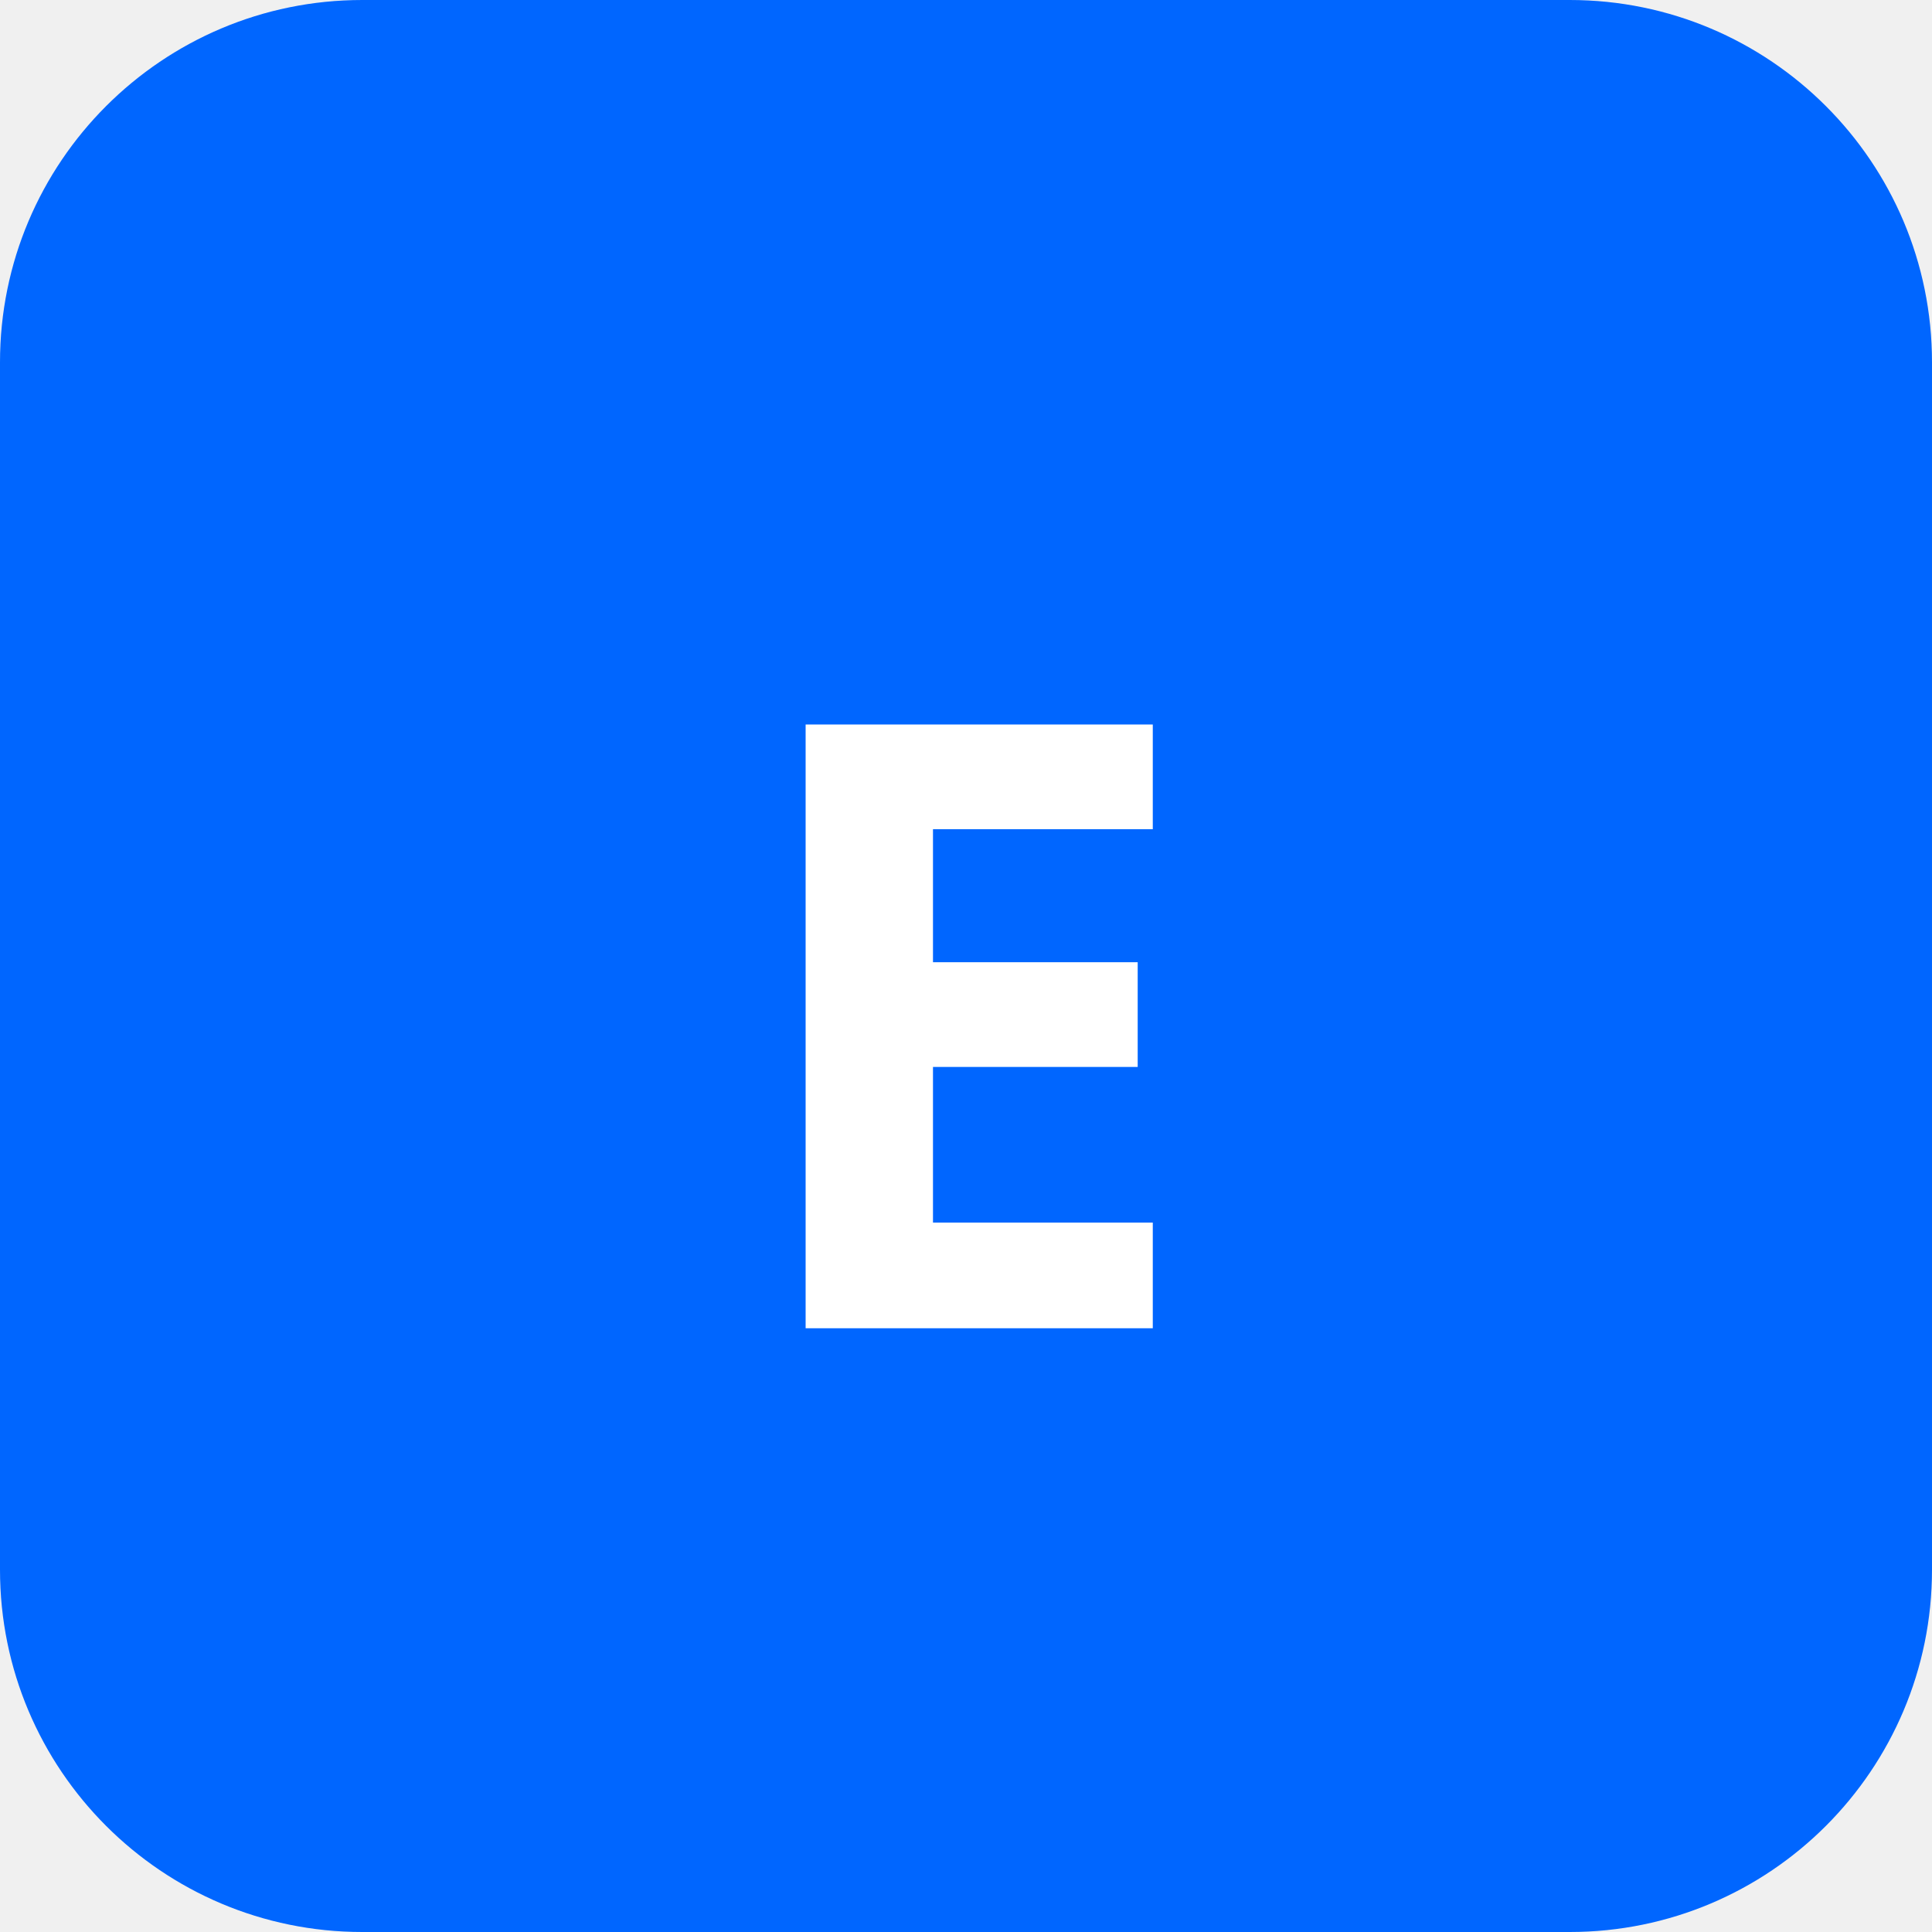
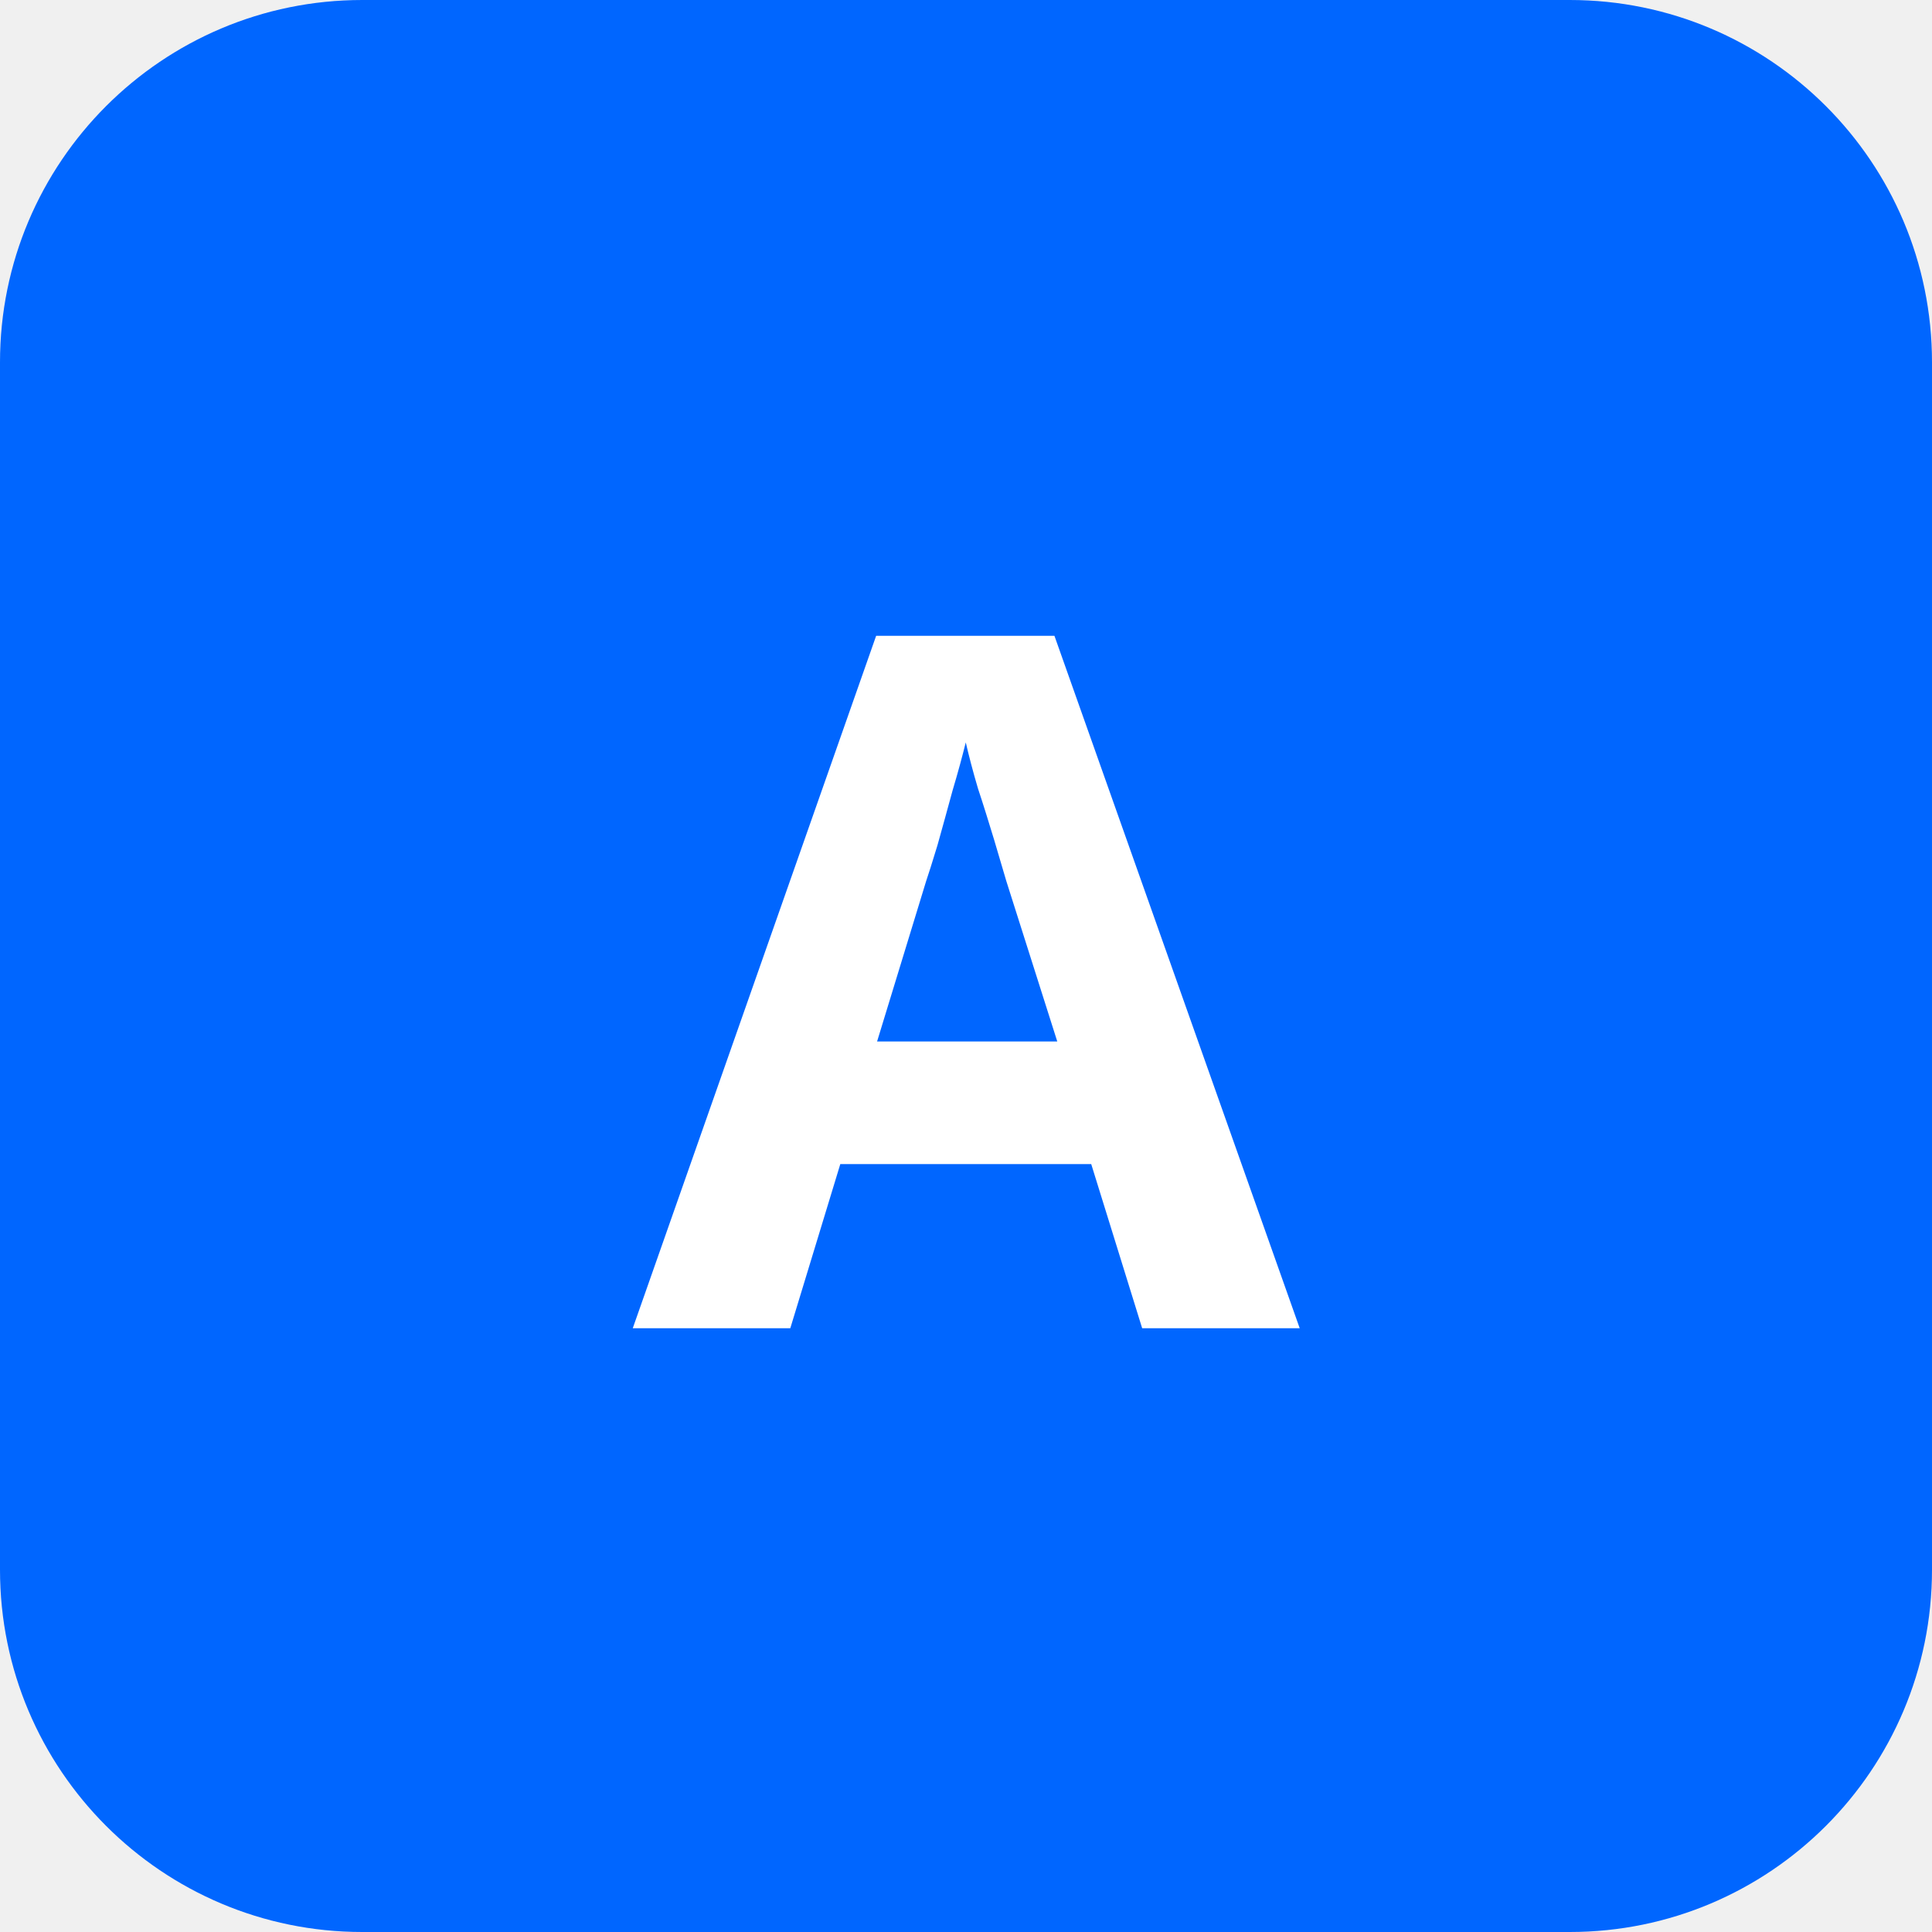
<svg xmlns="http://www.w3.org/2000/svg" viewBox="0 0 32 32" width="32" height="32">
  <rect width="32" height="32" fill="#0066ff" rx="6" />
-   <text x="16" y="22" text-anchor="middle" font-family="system-ui, sans-serif" font-size="14" fill="#ffffff" font-weight="600">E</text>
+   <text x="16" y="22" text-anchor="middle" font-family="system-ui, sans-serif" font-size="16" fill="#ffffff" font-weight="700">A</text>
</svg>
